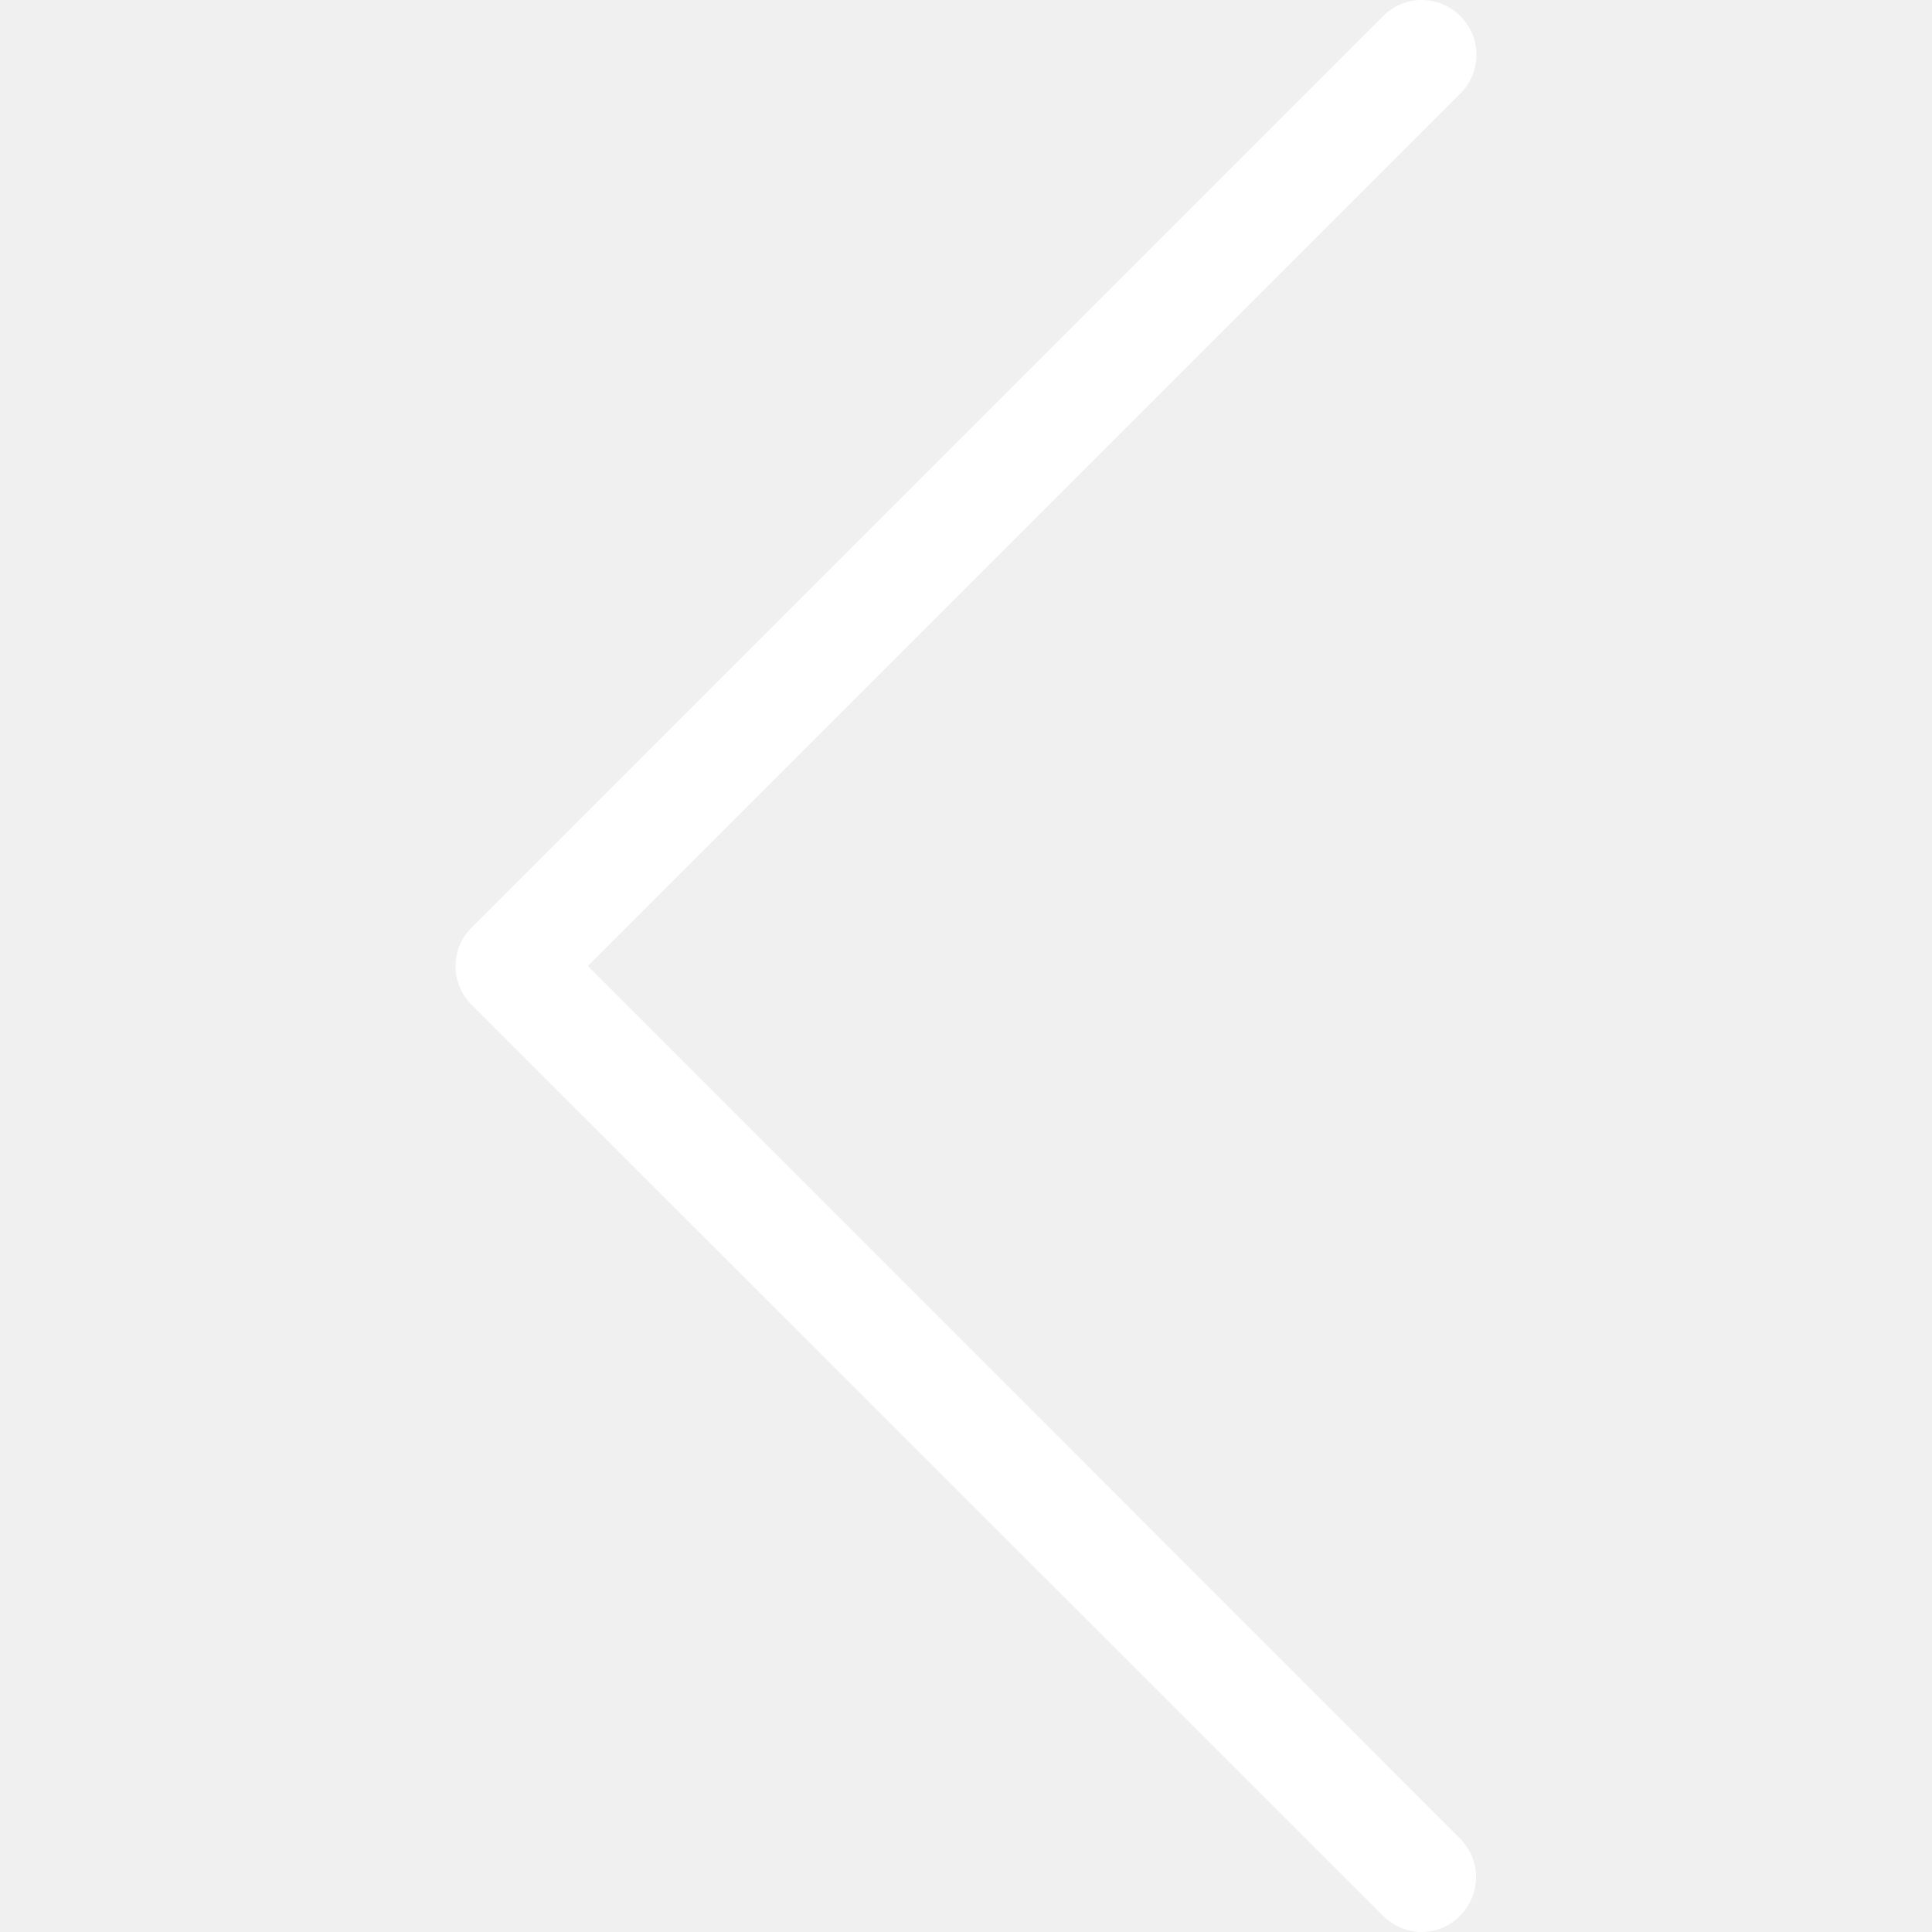
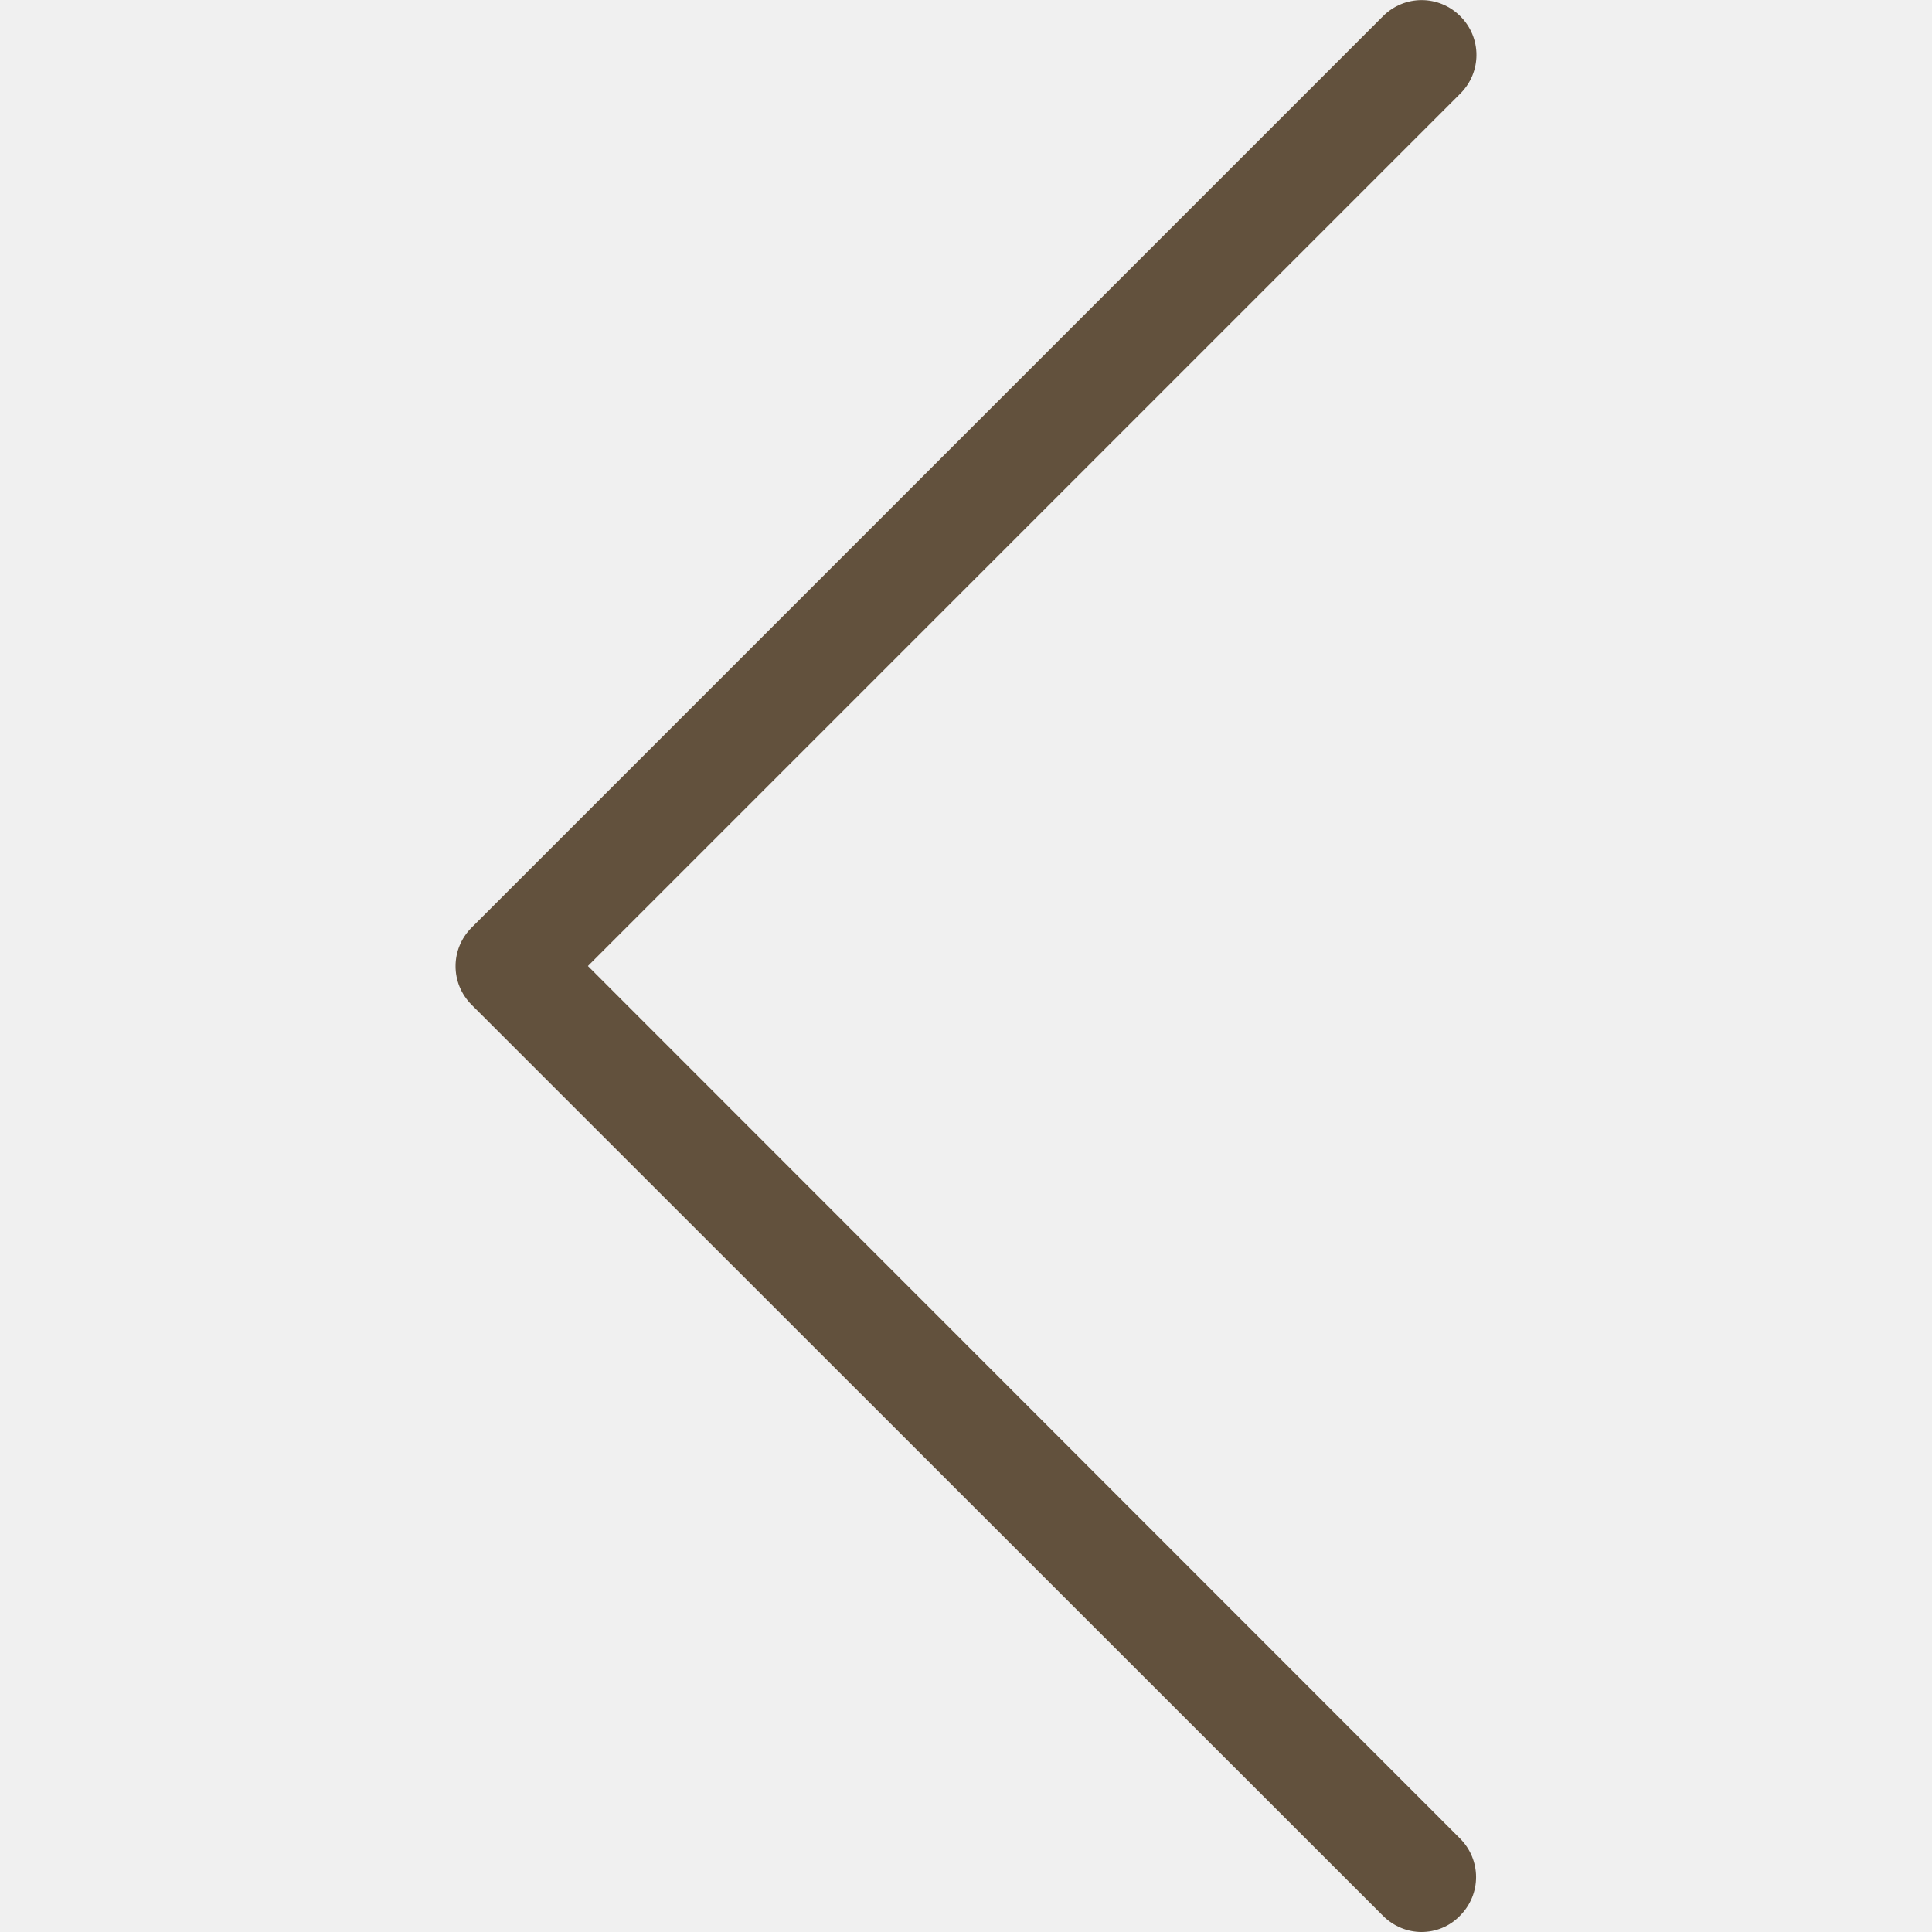
- <svg xmlns="http://www.w3.org/2000/svg" version="1.1" id="Capa_1" x="0px" y="0px" viewBox="0 0 477.175 477.175" style="enable-background:new 0 0 477.175 477.175;" xml:space="preserve" width="512px" height="512px">
+ <svg xmlns="http://www.w3.org/2000/svg" version="1.1" id="Capa_1" x="0px" y="0px" viewBox="0 0 512 512" style="enable-background:new 0 0 512 512;" xml:space="preserve">
+   <style type="text/css">
+ 	.st0{fill:#62513D;}
+ </style>
  <g>
-     <path d="M145.188,238.575l215.5-215.5c5.3-5.3,5.3-13.8,0-19.1s-13.8-5.3-19.1,0l-225.1,225.1c-5.3,5.3-5.3,13.8,0,19.1l225.1,225   c2.6,2.6,6.1,4,9.5,4s6.9-1.3,9.5-4c5.3-5.3,5.3-13.8,0-19.1L145.188,238.575z" fill="#FFFFFF" />
+     <path class="st0" d="M155.8,256L387,24.8c5.7-5.7,5.7-14.8,0-20.5c-5.7-5.7-14.8-5.7-20.5,0L125,245.8c-5.7,5.7-5.7,14.8,0,20.5   l241.5,241.4c2.8,2.8,6.5,4.3,10.2,4.3s7.4-1.4,10.2-4.3c5.7-5.7,5.7-14.8,0-20.5L155.8,256z" />
  </g>
-   <g>
- </g>
-   <g>
- </g>
-   <g>
- </g>
-   <g>
- </g>
-   <g>
- </g>
-   <g>
- </g>
-   <g>
- </g>
-   <g>
- </g>
-   <g>
- </g>
-   <g>
- </g>
-   <g>
- </g>
-   <g>
- </g>
-   <g>
- </g>
-   <g>
- </g>
-   <g>
- </g>
</svg>
